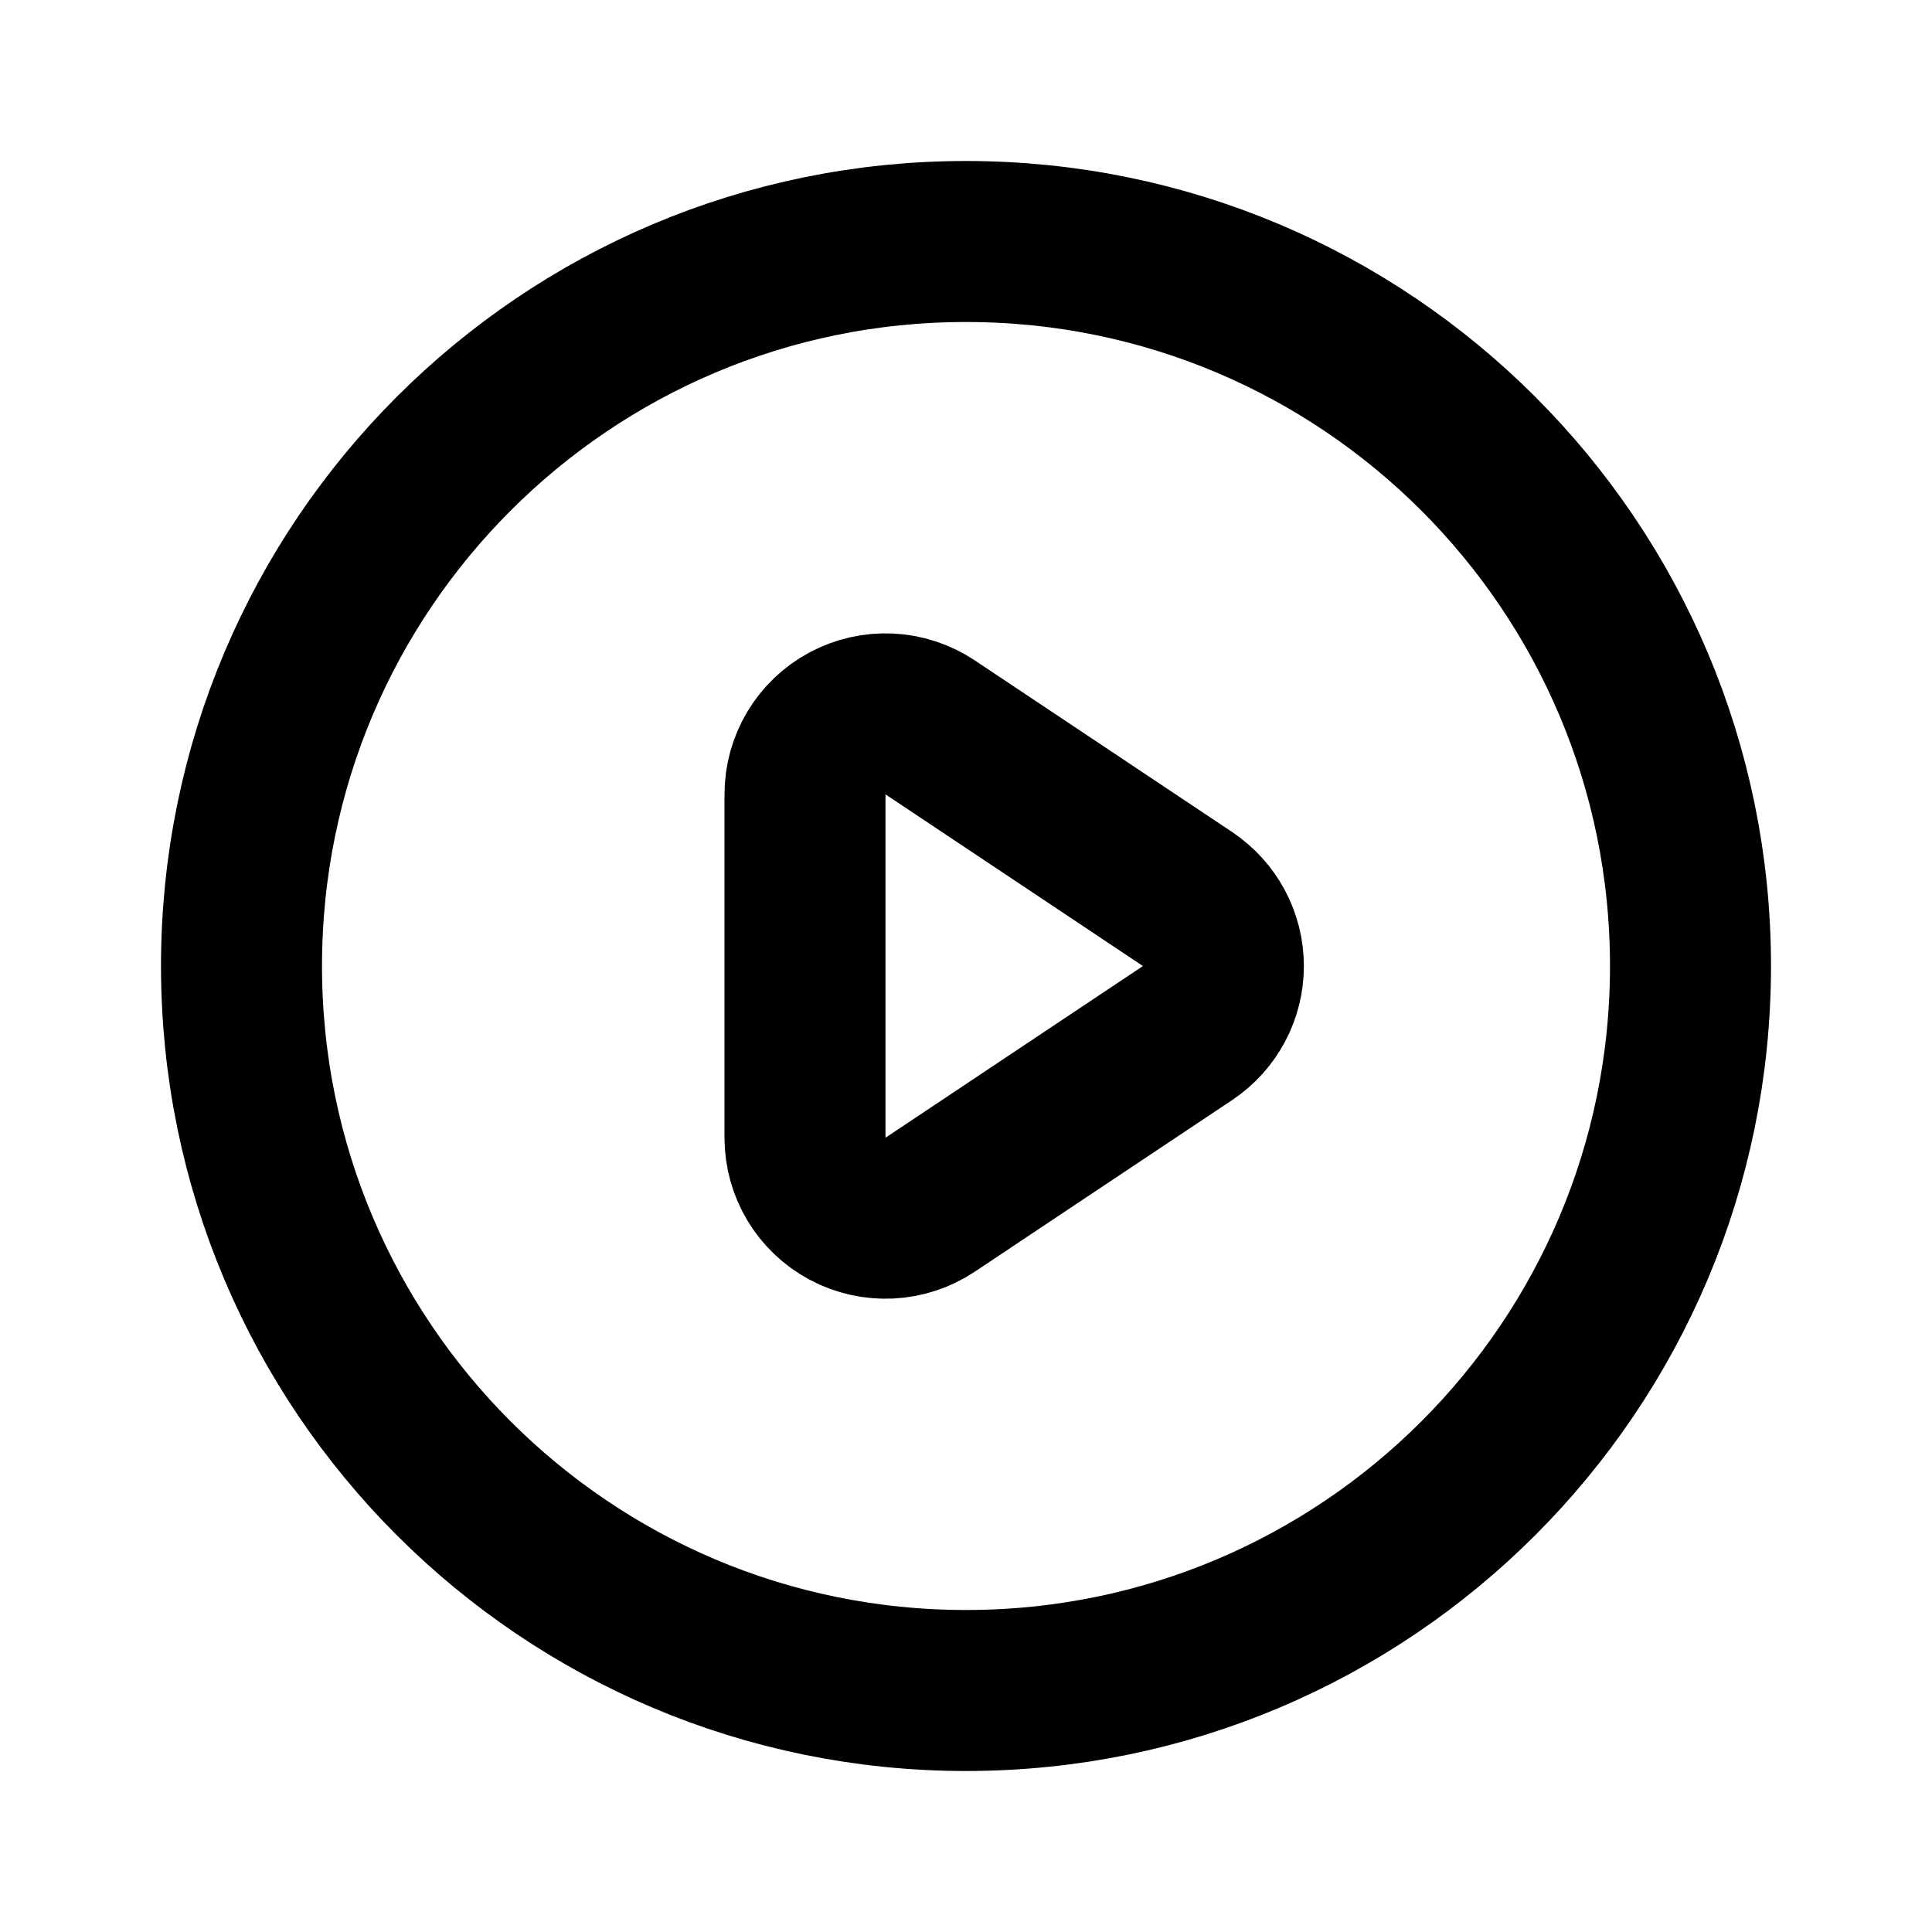
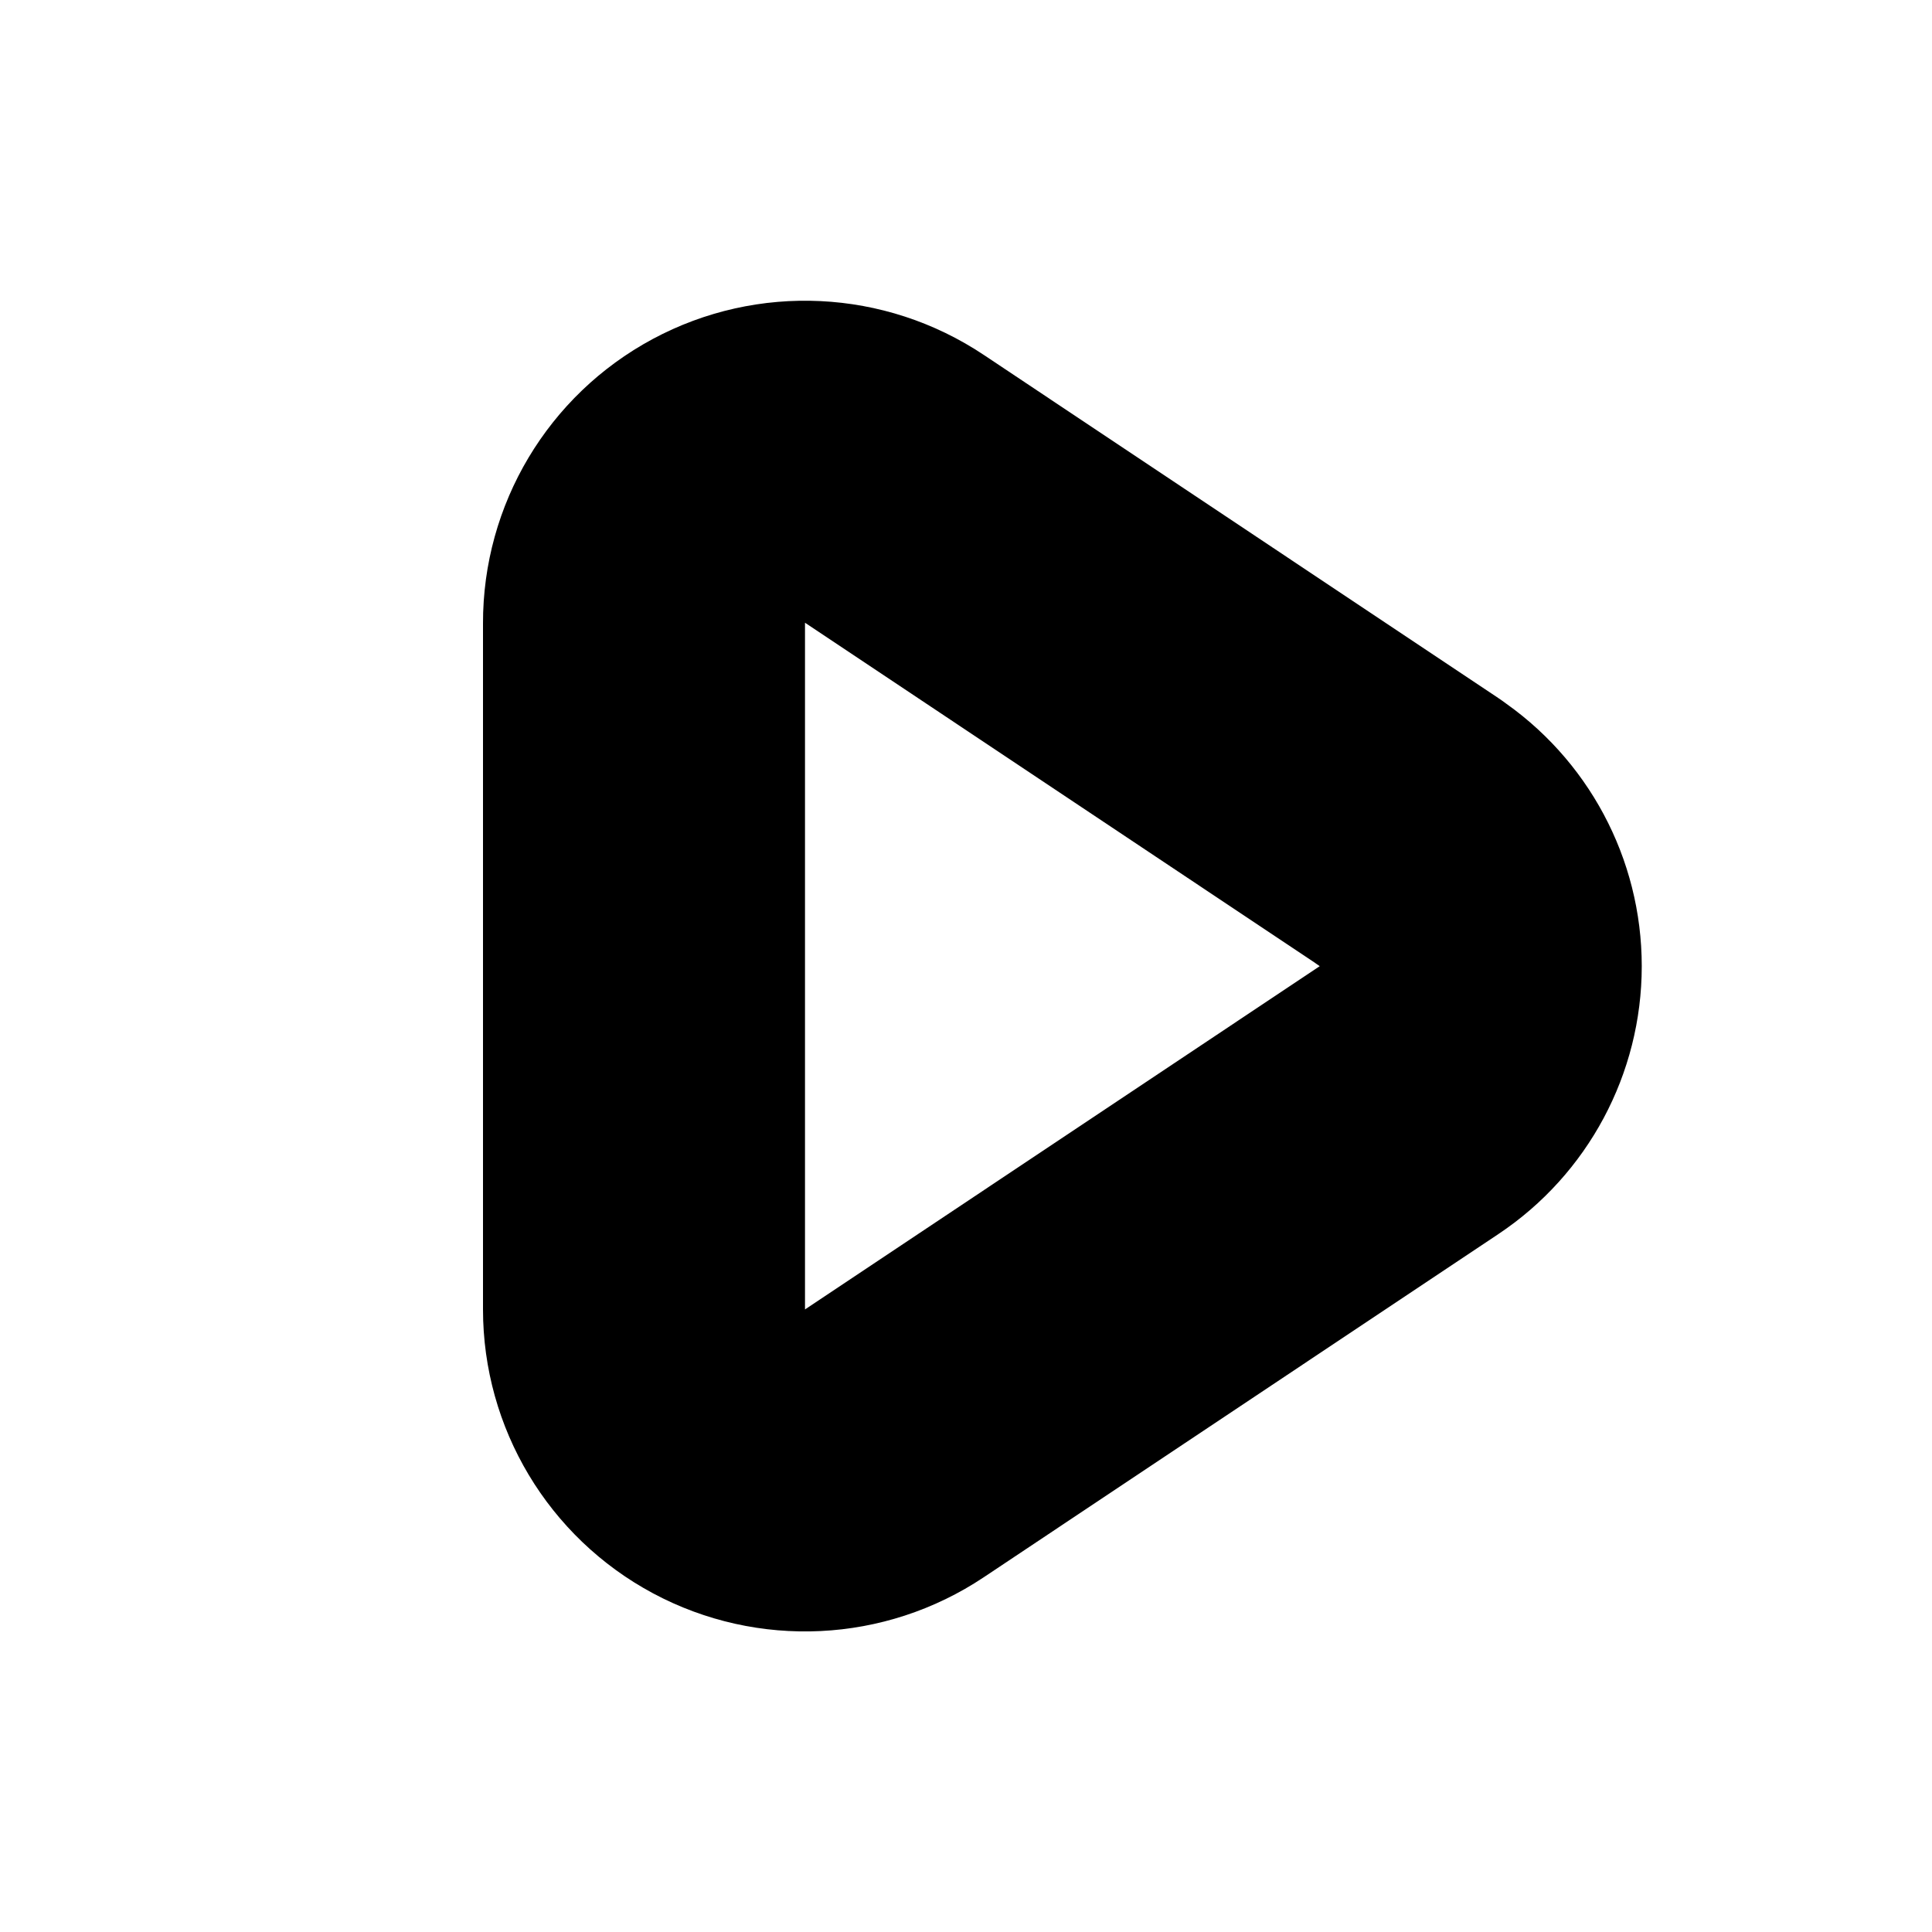
- <svg xmlns="http://www.w3.org/2000/svg" fill="none" viewBox="0 0 24 24" stroke="currentColor">
+ <svg xmlns="http://www.w3.org/2000/svg" fill="none" viewBox="6 6 12 12" stroke="currentColor">
  <path stroke-linecap="round" stroke-linejoin="round" stroke-width="2" d="M14.752 11.168l-3.197-2.132A1 1 0 0010 9.87v4.263a1 1 0 001.555.832l3.197-2.132a1 1 0 000-1.664z" />
-   <path stroke-linecap="round" stroke-linejoin="round" stroke-width="2" d="M21 12a9 9 0 11-18 0 9 9 0 0118 0z" />
</svg>
